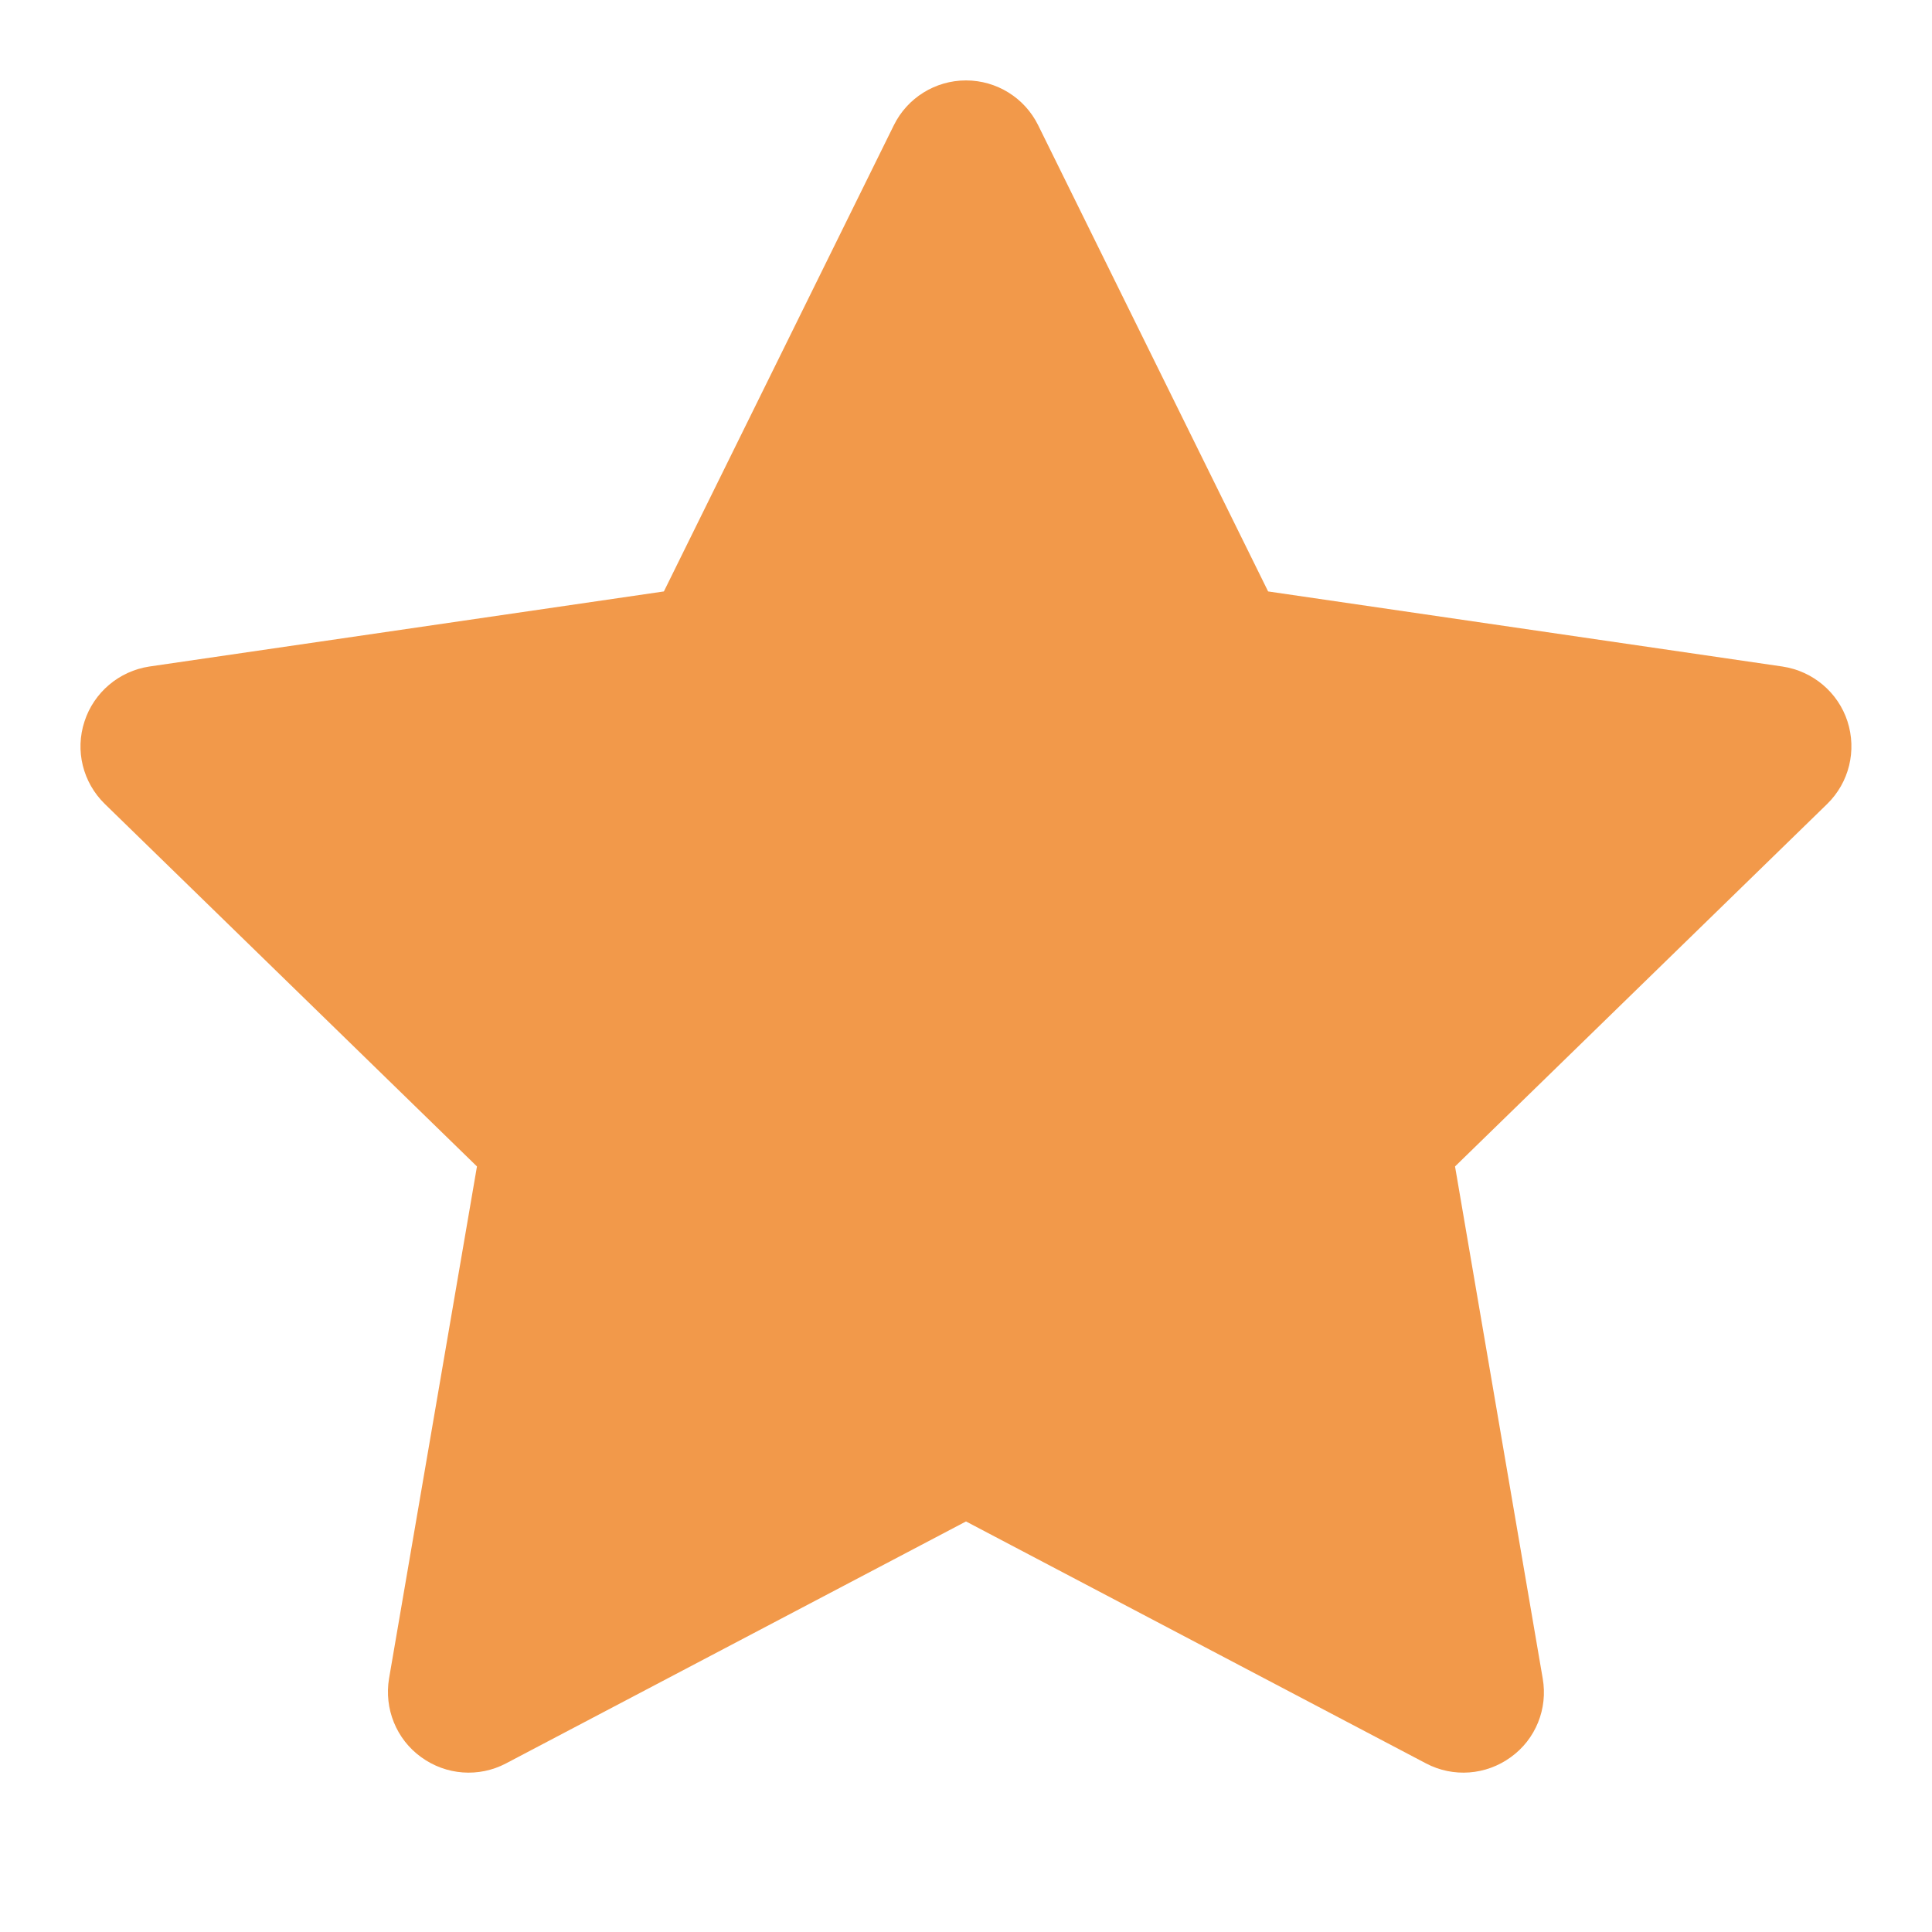
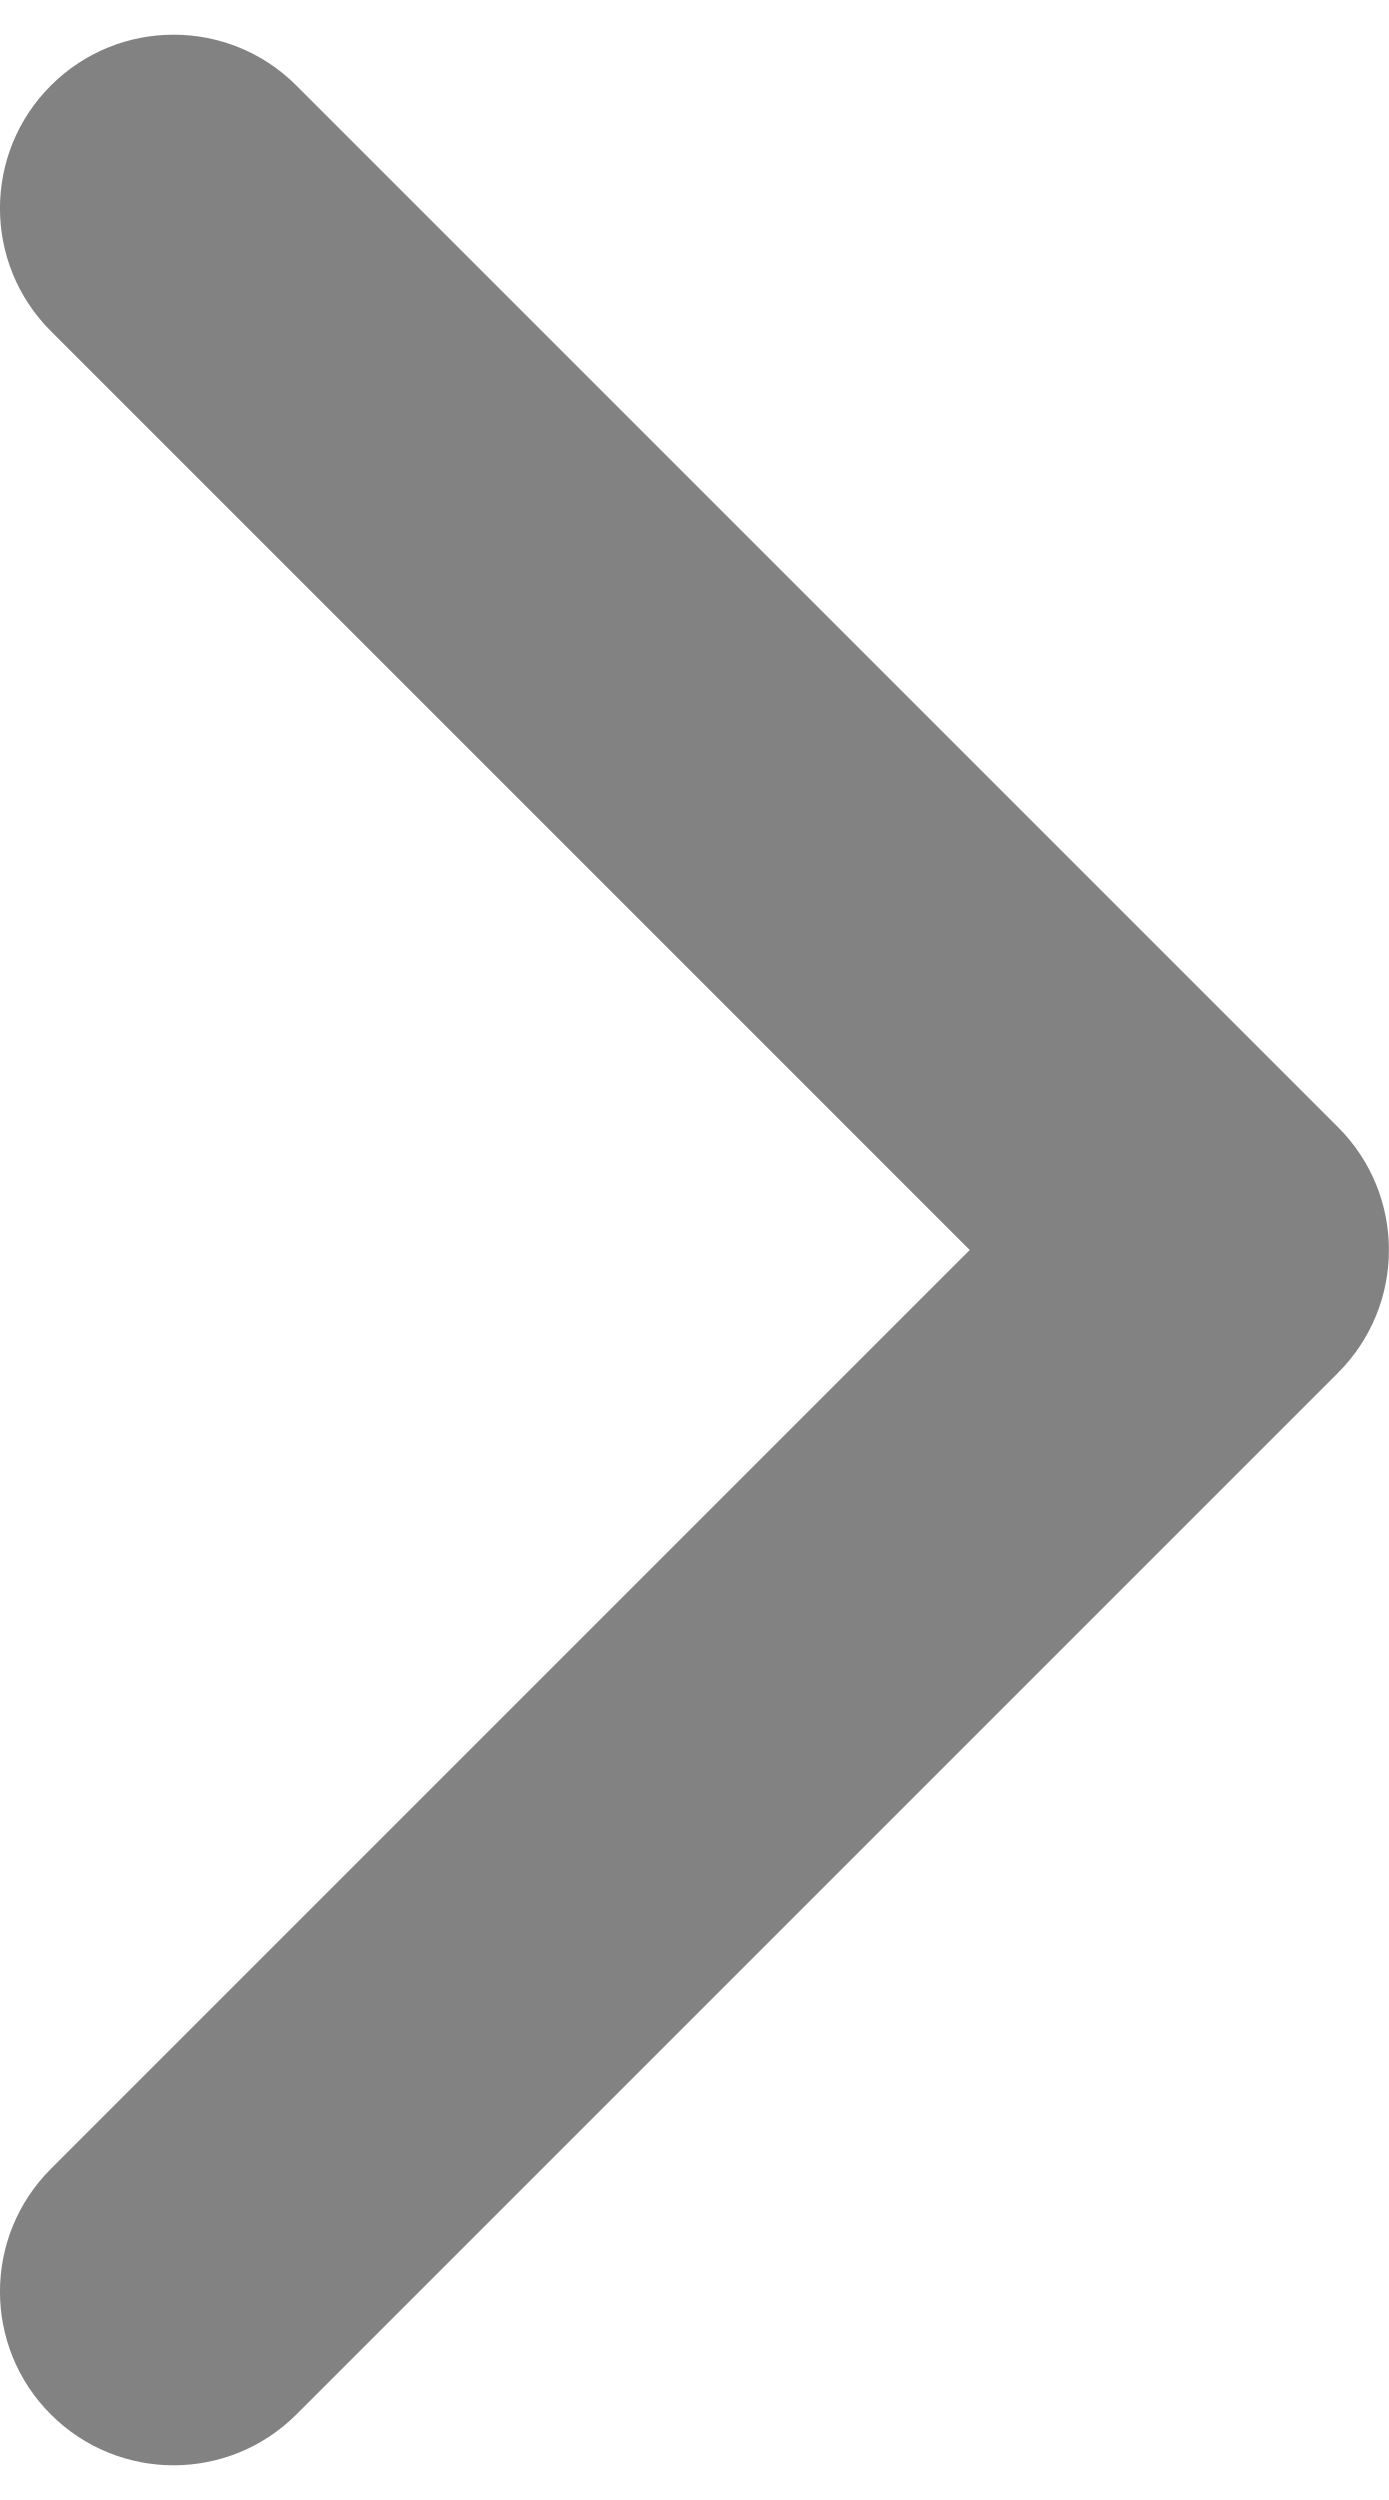
- <svg xmlns="http://www.w3.org/2000/svg" width="8" height="8" viewBox="0 0 8 8" fill="none">
-   <path fill-rule="evenodd" clip-rule="evenodd" d="M4 0.333C4.127 0.333 4.243 0.405 4.299 0.519L5.251 2.449L7.381 2.76C7.507 2.779 7.611 2.867 7.65 2.987C7.689 3.108 7.657 3.24 7.566 3.329L6.025 4.83L6.388 6.95C6.41 7.075 6.359 7.202 6.256 7.276C6.153 7.351 6.017 7.361 5.905 7.302L4 6.3L2.095 7.302C1.983 7.361 1.847 7.351 1.744 7.276C1.641 7.202 1.59 7.075 1.611 6.95L1.975 4.83L0.434 3.329C0.343 3.24 0.31 3.108 0.35 2.987C0.389 2.867 0.493 2.779 0.618 2.76L2.749 2.449L3.701 0.519C3.757 0.405 3.873 0.333 4 0.333ZM4 1.42L3.269 2.901C3.22 2.999 3.127 3.067 3.018 3.083L1.383 3.322L2.566 4.475C2.644 4.551 2.68 4.662 2.662 4.77L2.383 6.397L3.845 5.628C3.942 5.577 4.058 5.577 4.155 5.628L5.617 6.397L5.338 4.77C5.32 4.662 5.355 4.551 5.434 4.475L6.617 3.322L4.982 3.083C4.873 3.067 4.78 2.999 4.731 2.901L4 1.42Z" fill="#F2994A" />
-   <path d="M2.333 5L1 3L3 2.667L4 1L5 2.667L7 3.333L5.667 4.667L6 7L4 6L2 7L2.333 5Z" fill="#F2994A" />
+ <svg xmlns="http://www.w3.org/2000/svg" width="10" height="18" fill="none">
+   <path fill-rule="evenodd" clip-rule="evenodd" d="M.366.616a1.25 1.25 0 0 1 1.768 0l7.5 7.5a1.25 1.25 0 0 1 0 1.768l-7.5 7.5a1.25 1.25 0 0 1-1.768-1.768L6.982 9 .366 2.384a1.25 1.25 0 0 1 0-1.768z" fill="#828282" />
</svg>
